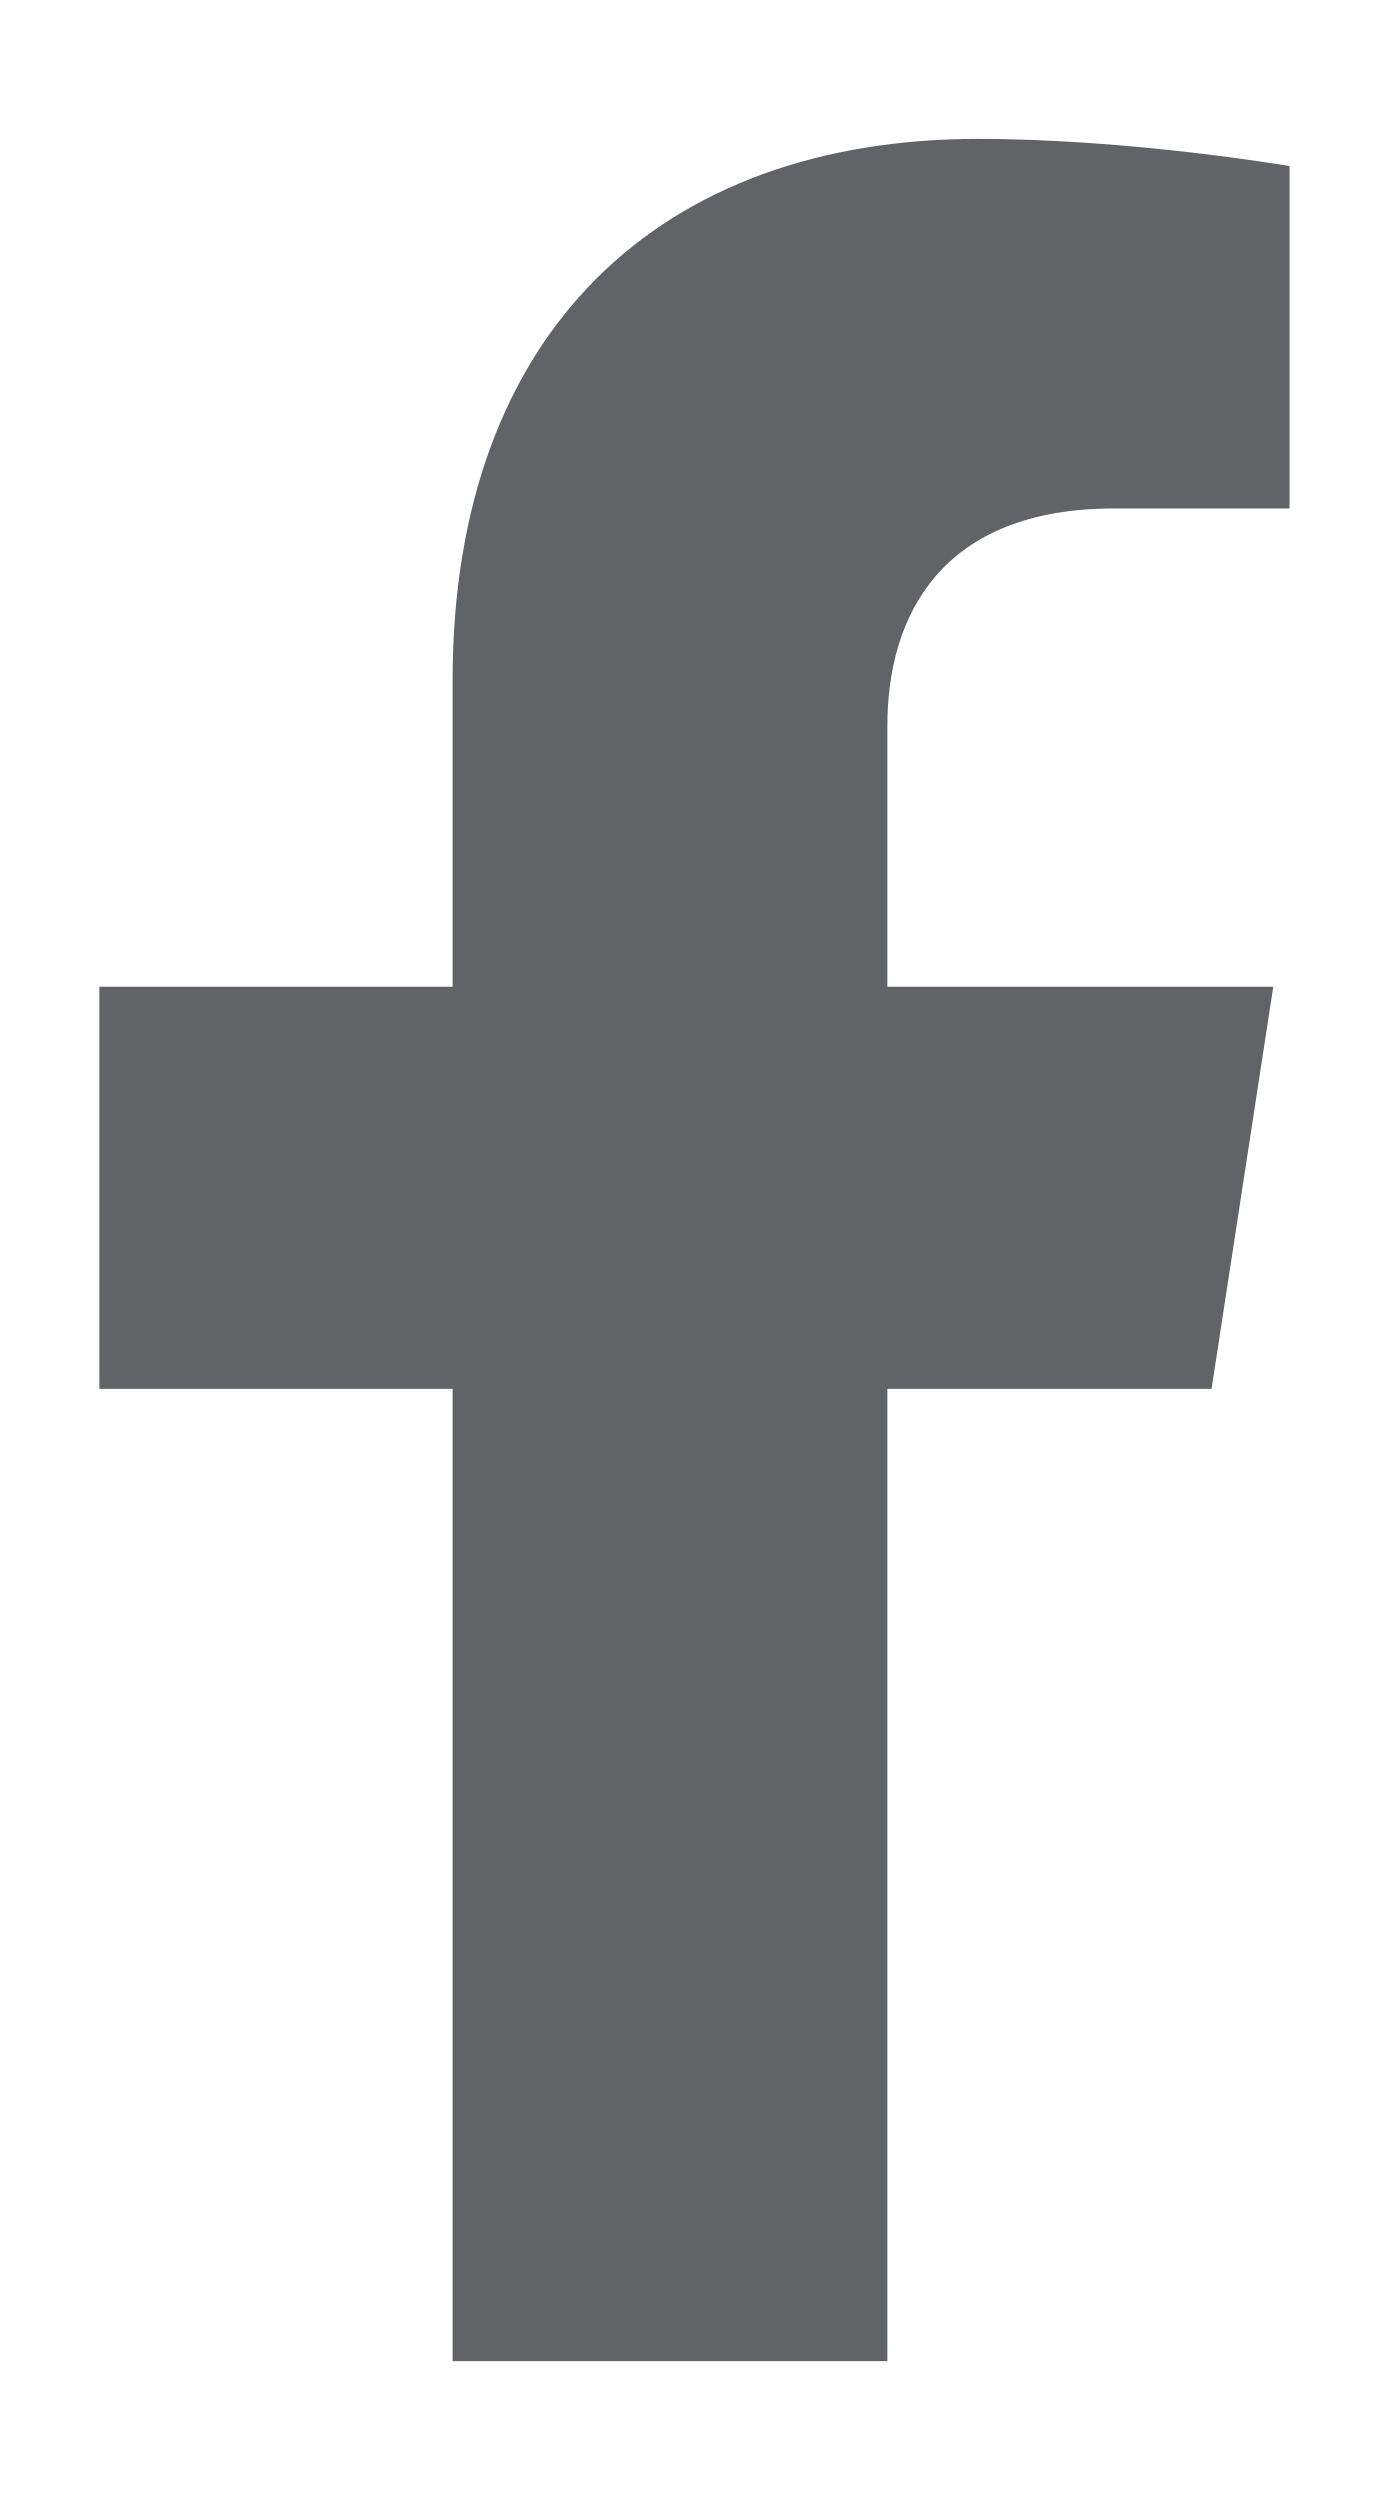
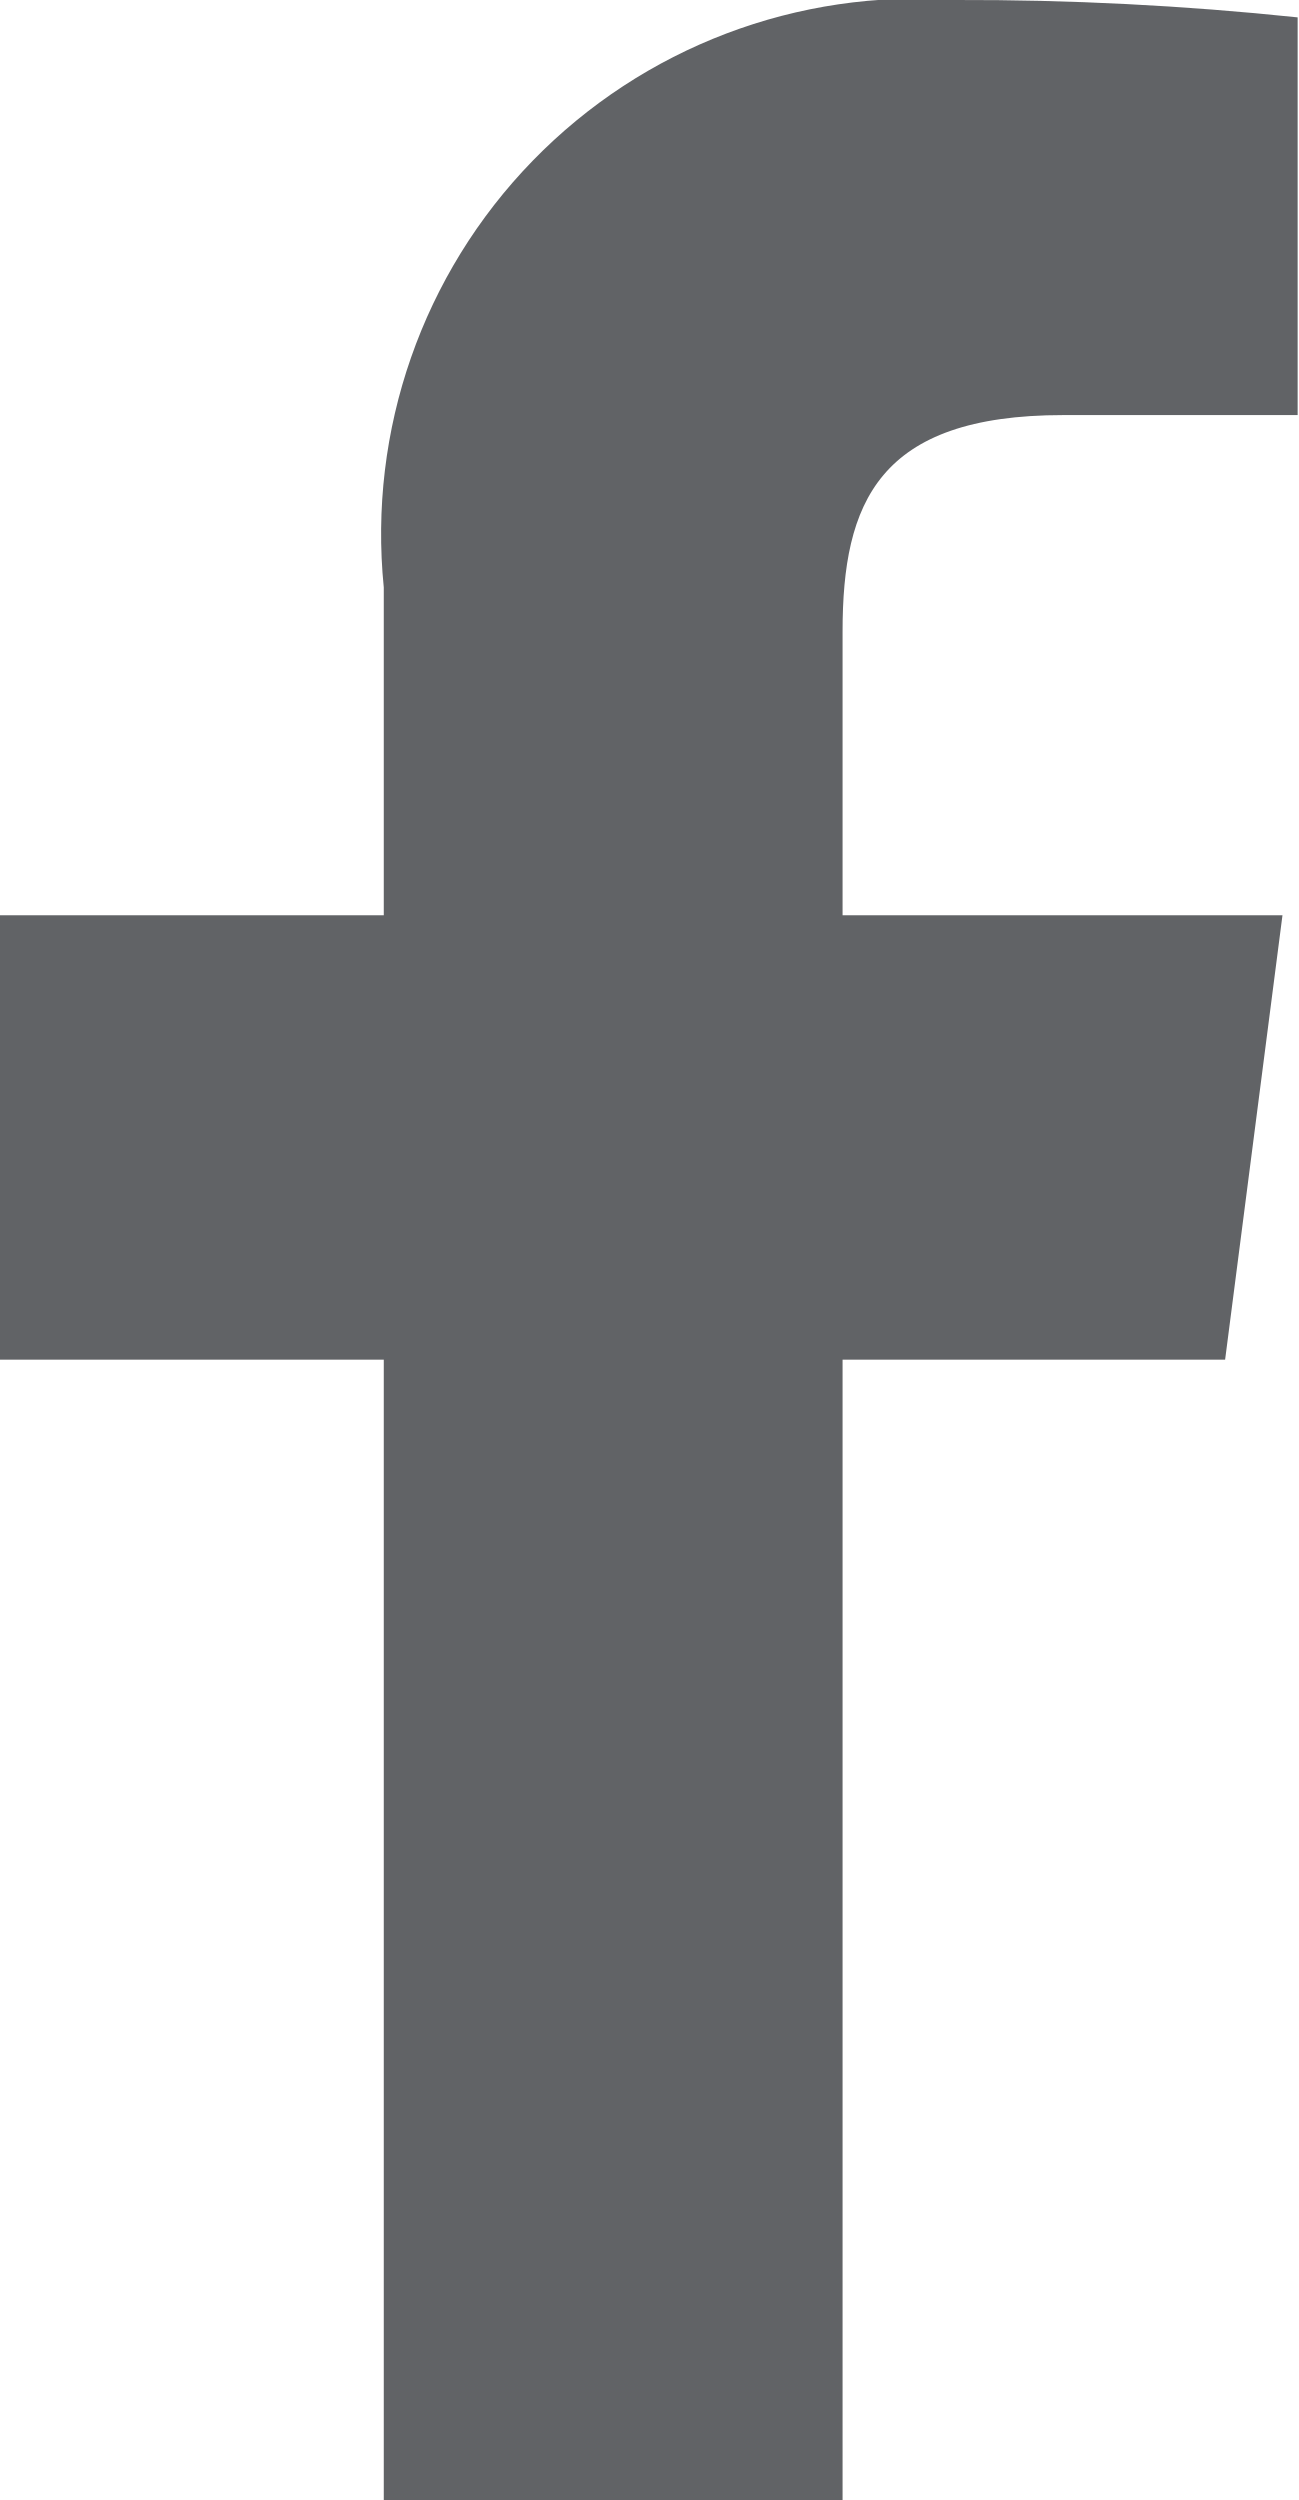
- <svg xmlns="http://www.w3.org/2000/svg" width="10" height="18" viewBox="0 0 320 512" fill="#616366">
-   <path d="M279.14 288l14.22-92.66h-88.91v-60.13c0-25.35 12.42-50.06 52.24-50.06h40.42V6.26S260.43 0 225.36 0c-73.22 0-121.08 44.38-121.08 124.72v70.62H22.89V288h81.39v224h100.17V288z" />
+ <svg xmlns="http://www.w3.org/2000/svg" id="facebook-app-symbol" width="9.414" height="18.129" viewBox="0 0 9.414 18.129">
+   <path id="f_1_" d="M43.4,18.129V9.86h2.774l.416-3.223H43.4V4.579c0-.933.258-1.569,1.6-1.569H46.7V.126A23.126,23.126,0,0,0,44.218,0a3.883,3.883,0,0,0-4.145,4.26V6.637H37.29V9.86h2.783v8.269Z" transform="translate(-37.29 0)" fill="#616366" />
</svg>
